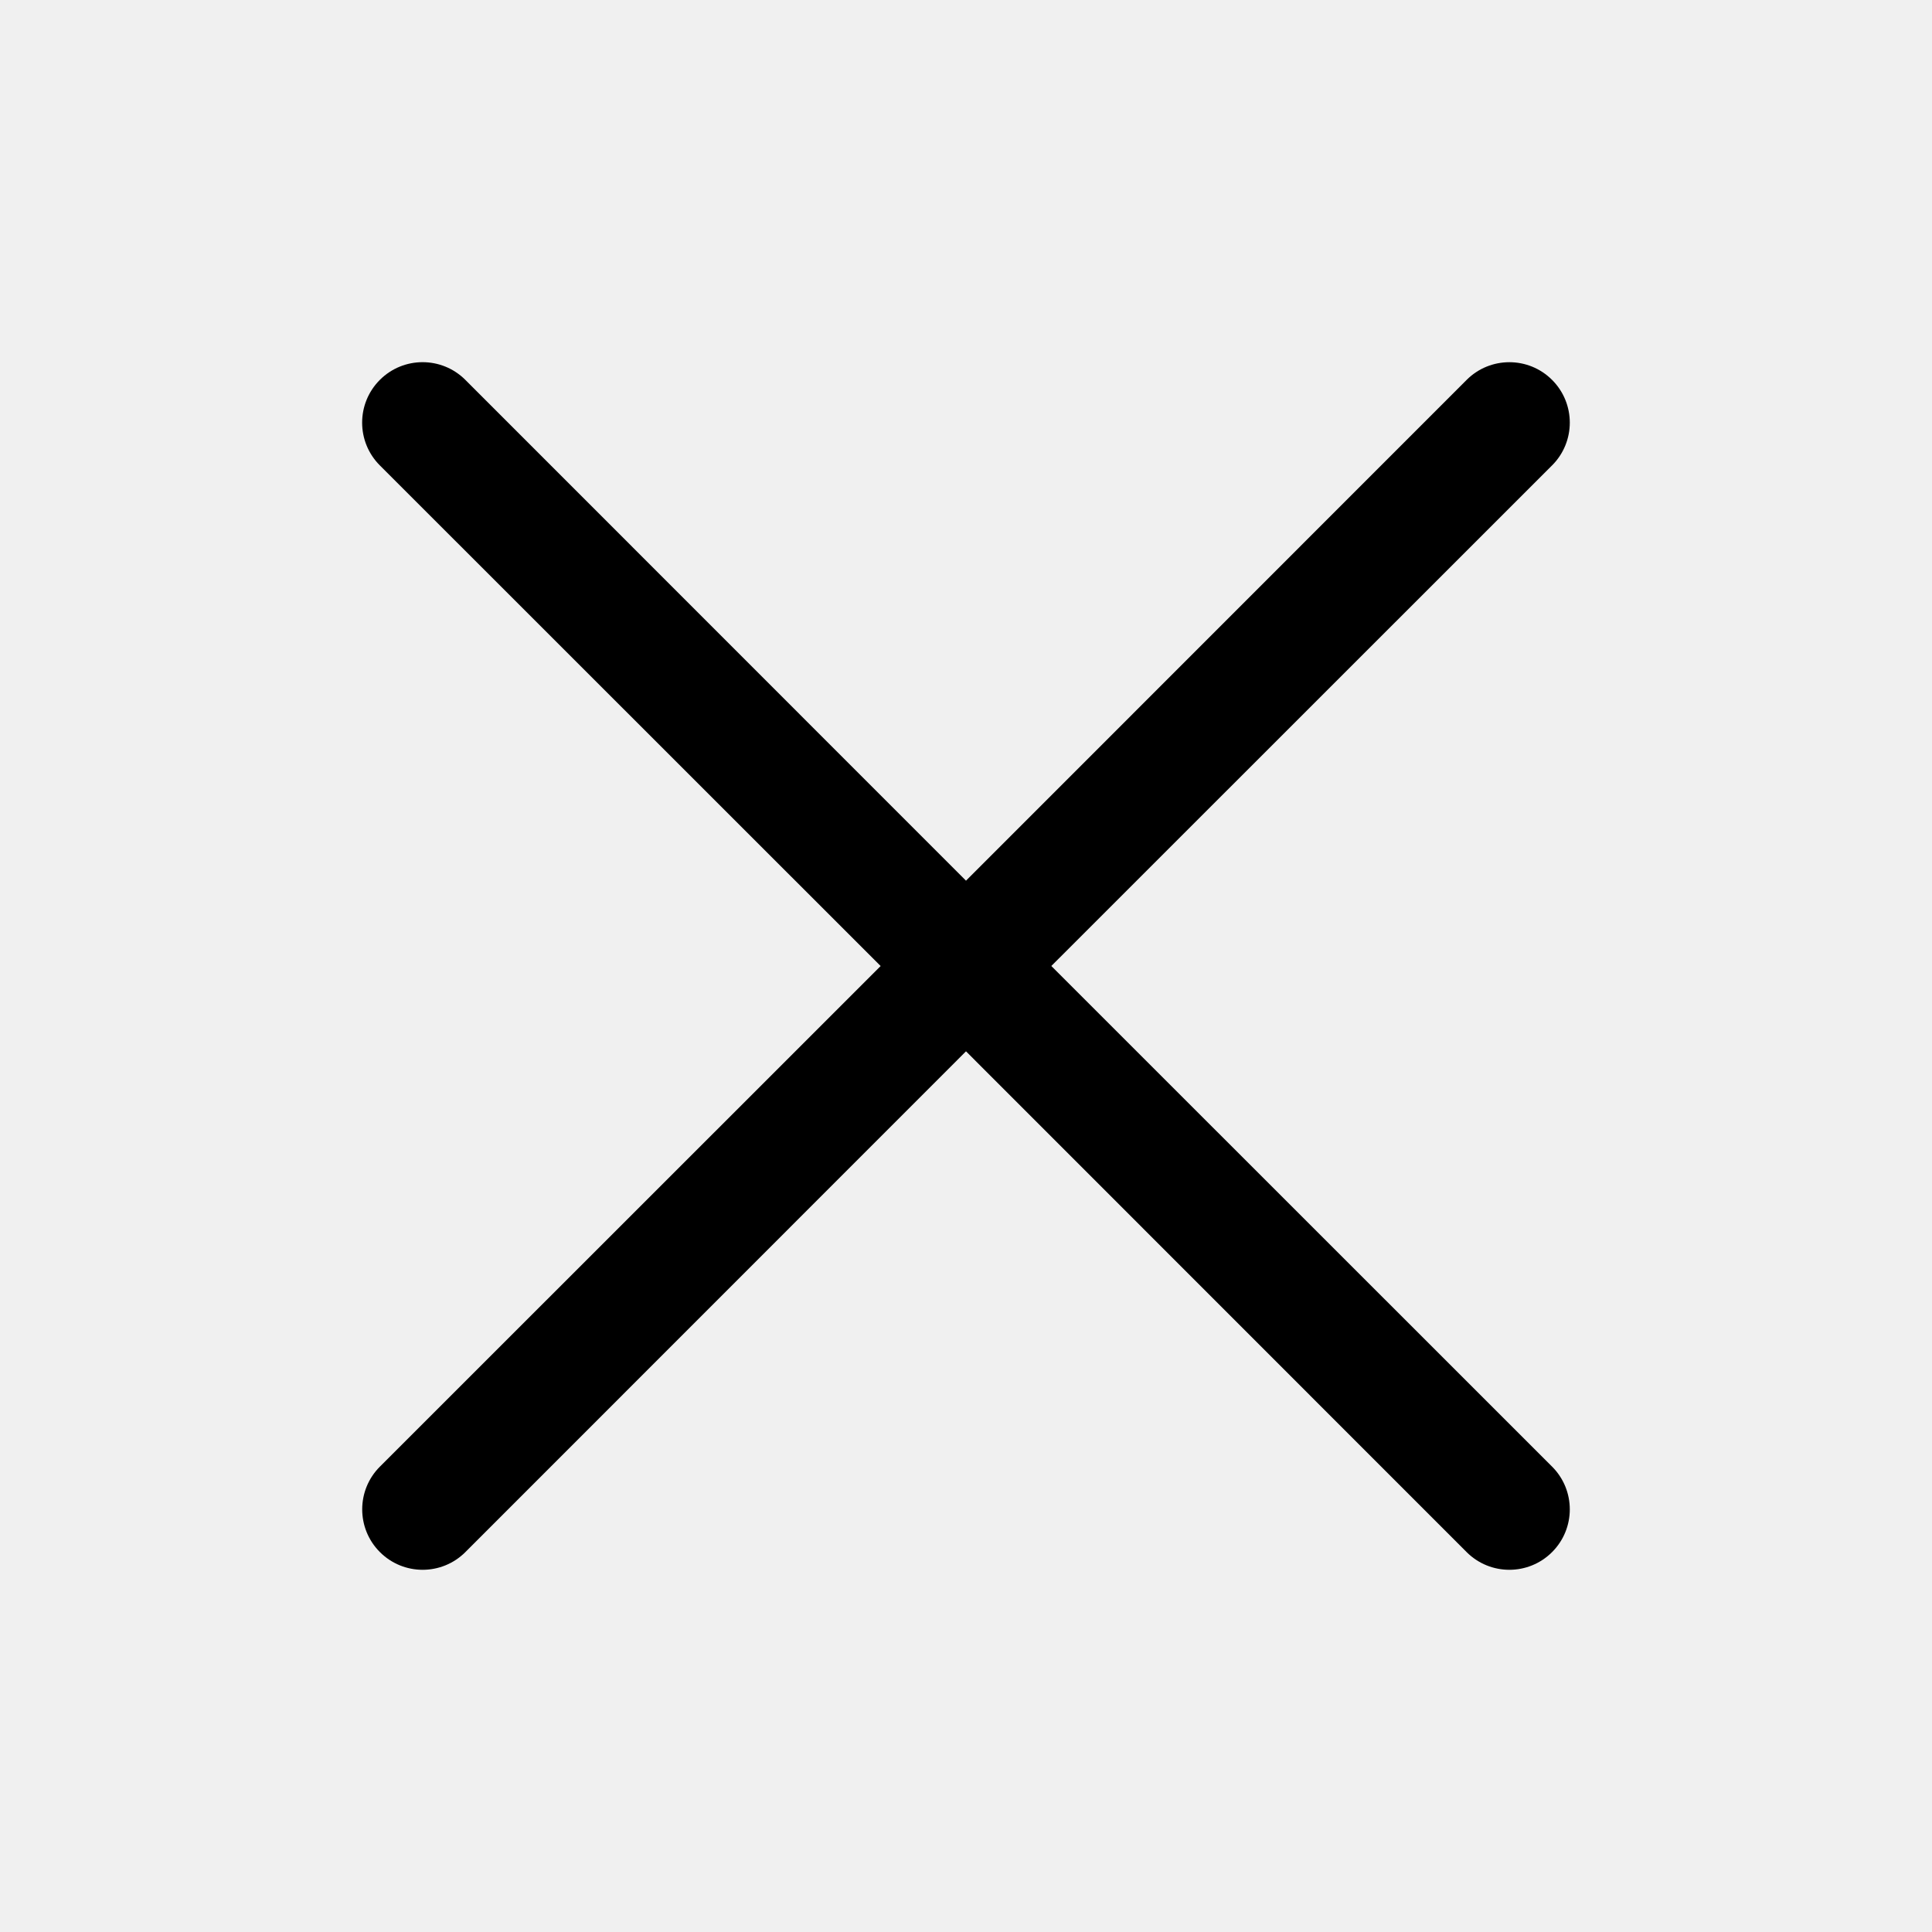
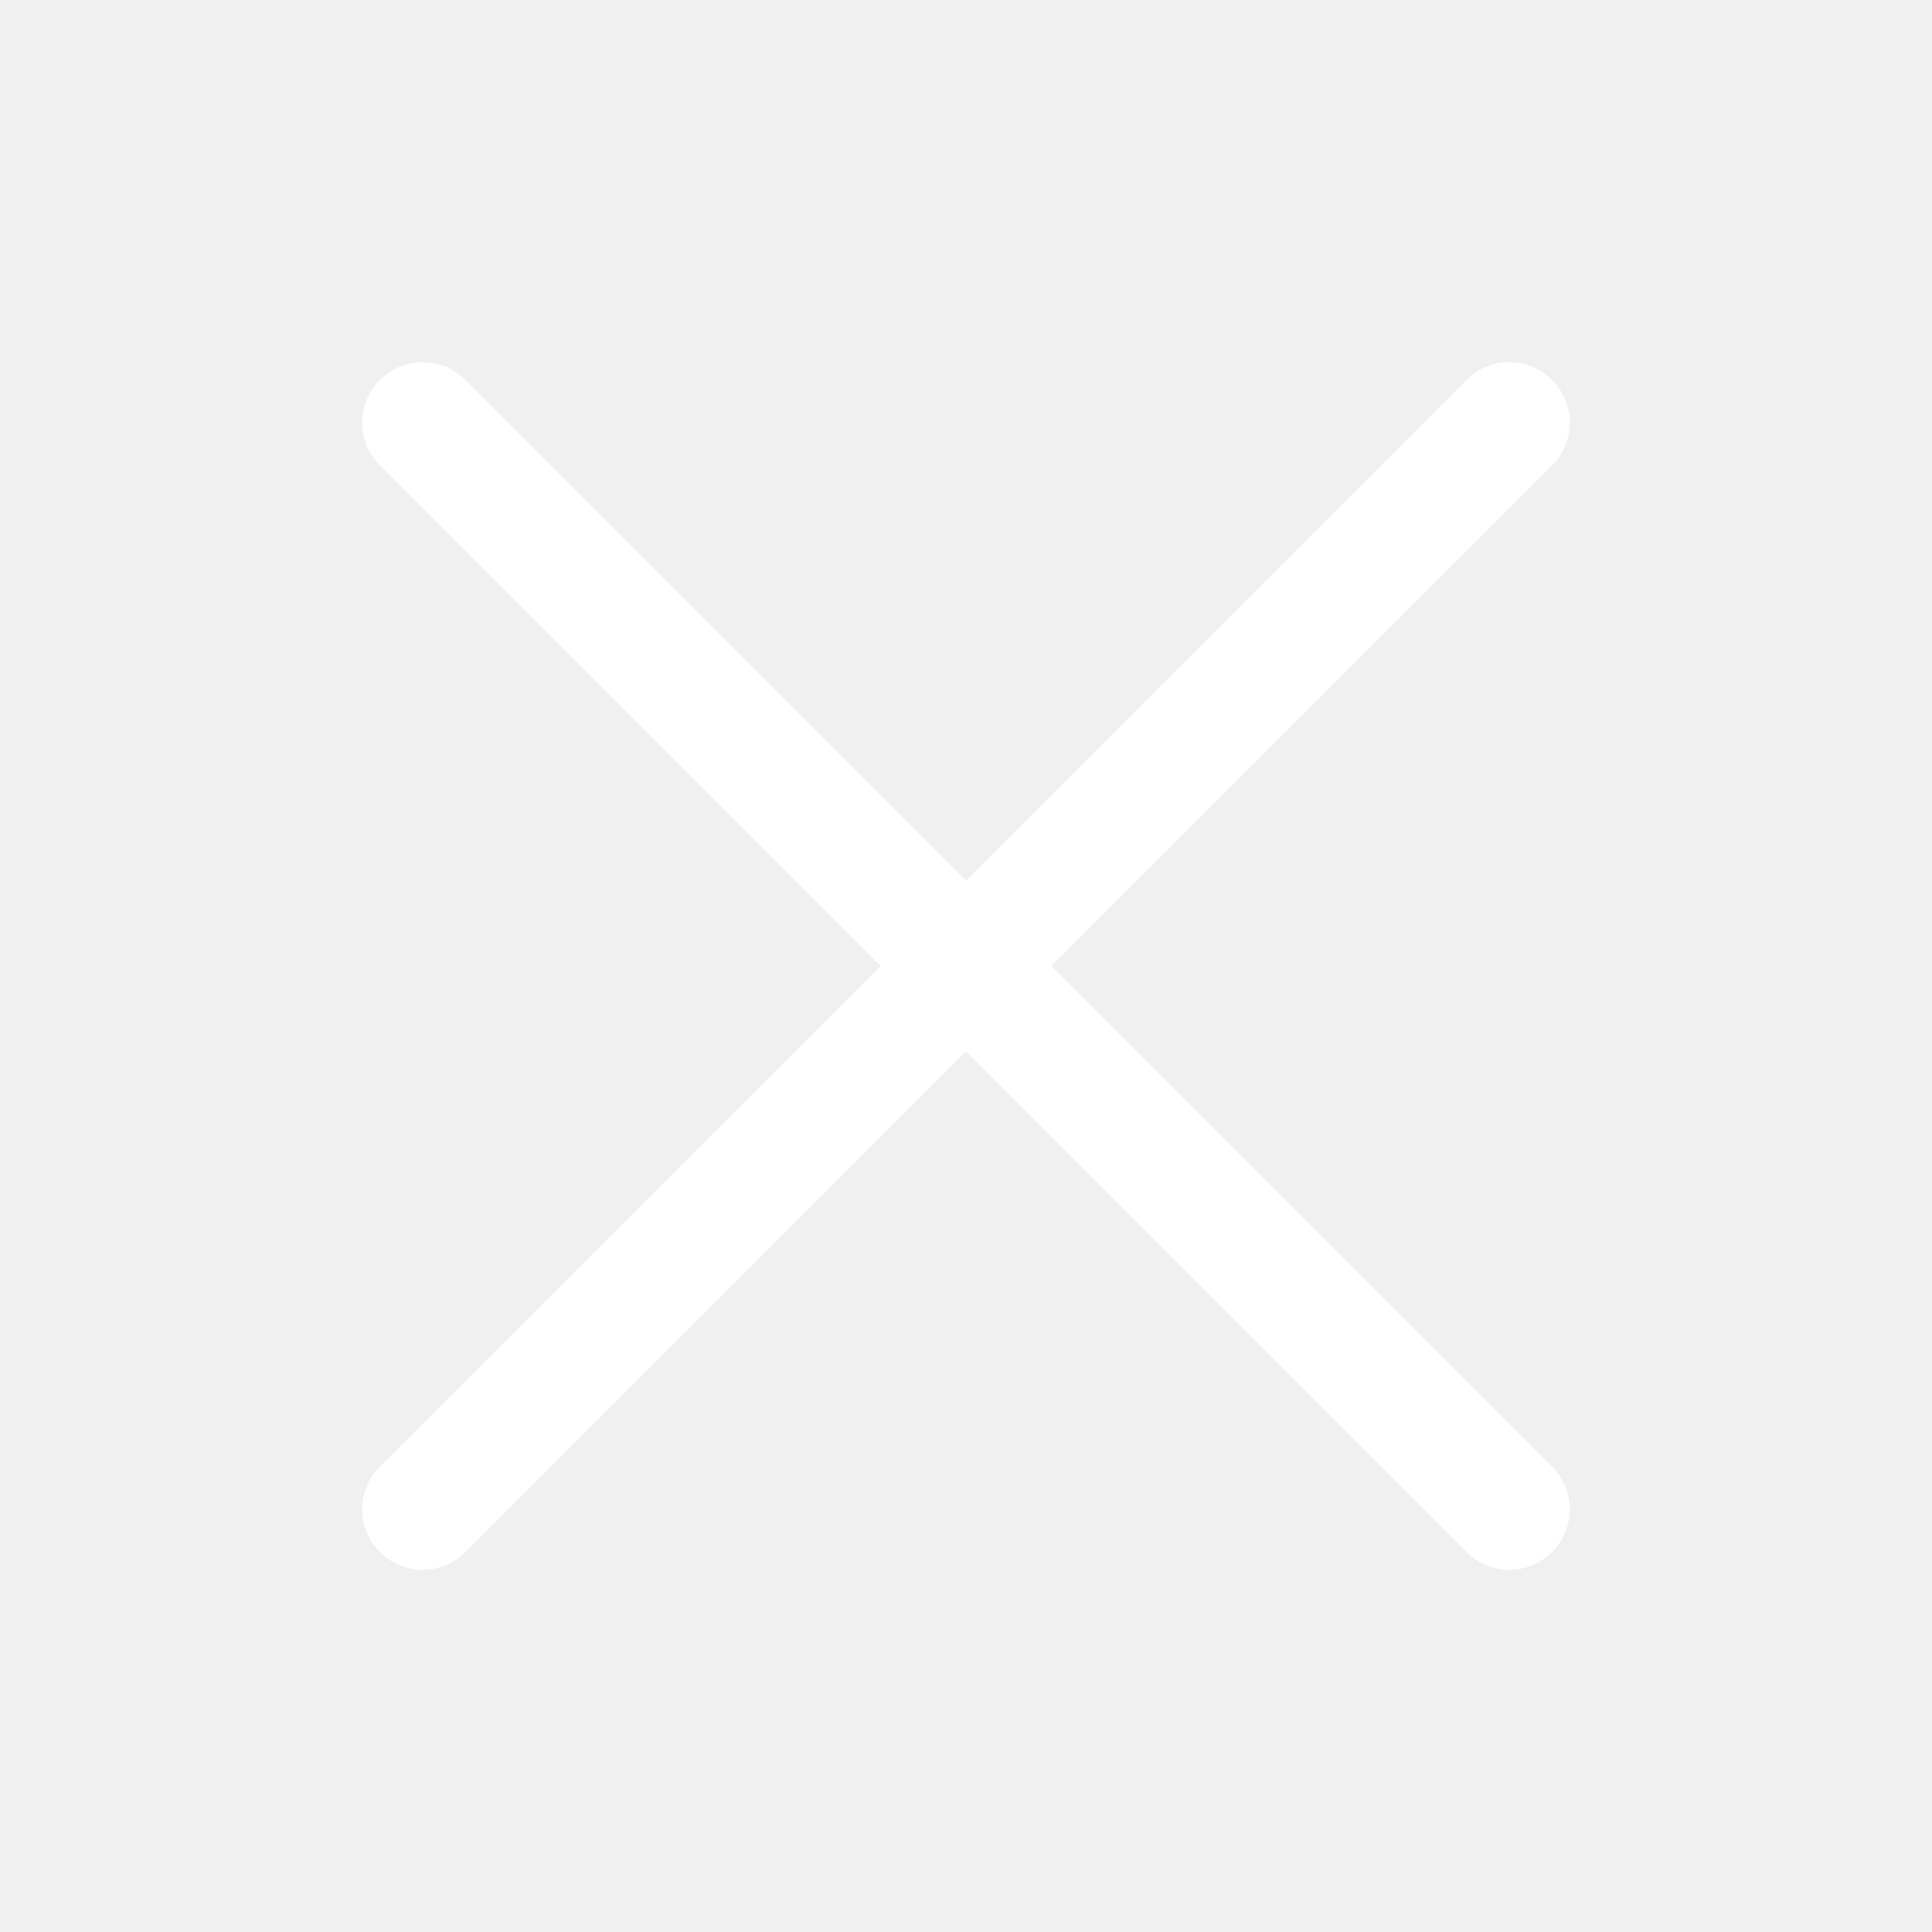
<svg xmlns="http://www.w3.org/2000/svg" width="25" height="25" fill="none" viewBox="0 0 25 25">
-   <path fill="#000" d="m11.395 12.5-6.48-6.478a.782.782 0 0 1 1.107-1.106l6.478 6.48 6.478-6.48a.782.782 0 0 1 1.106 1.106l-6.48 6.478 6.48 6.478a.782.782 0 0 1-1.106 1.106l-6.478-6.48-6.478 6.48a.782.782 0 1 1-1.106-1.106l6.48-6.478Z" />
+   <path fill="#fff" d="m11.395 12.5-6.48-6.478a.782.782 0 0 1 1.107-1.106l6.478 6.48 6.478-6.48a.782.782 0 0 1 1.106 1.106l-6.48 6.478 6.48 6.478a.782.782 0 0 1-1.106 1.106l-6.478-6.48-6.478 6.48a.782.782 0 1 1-1.106-1.106l6.48-6.478Z" />
</svg>
